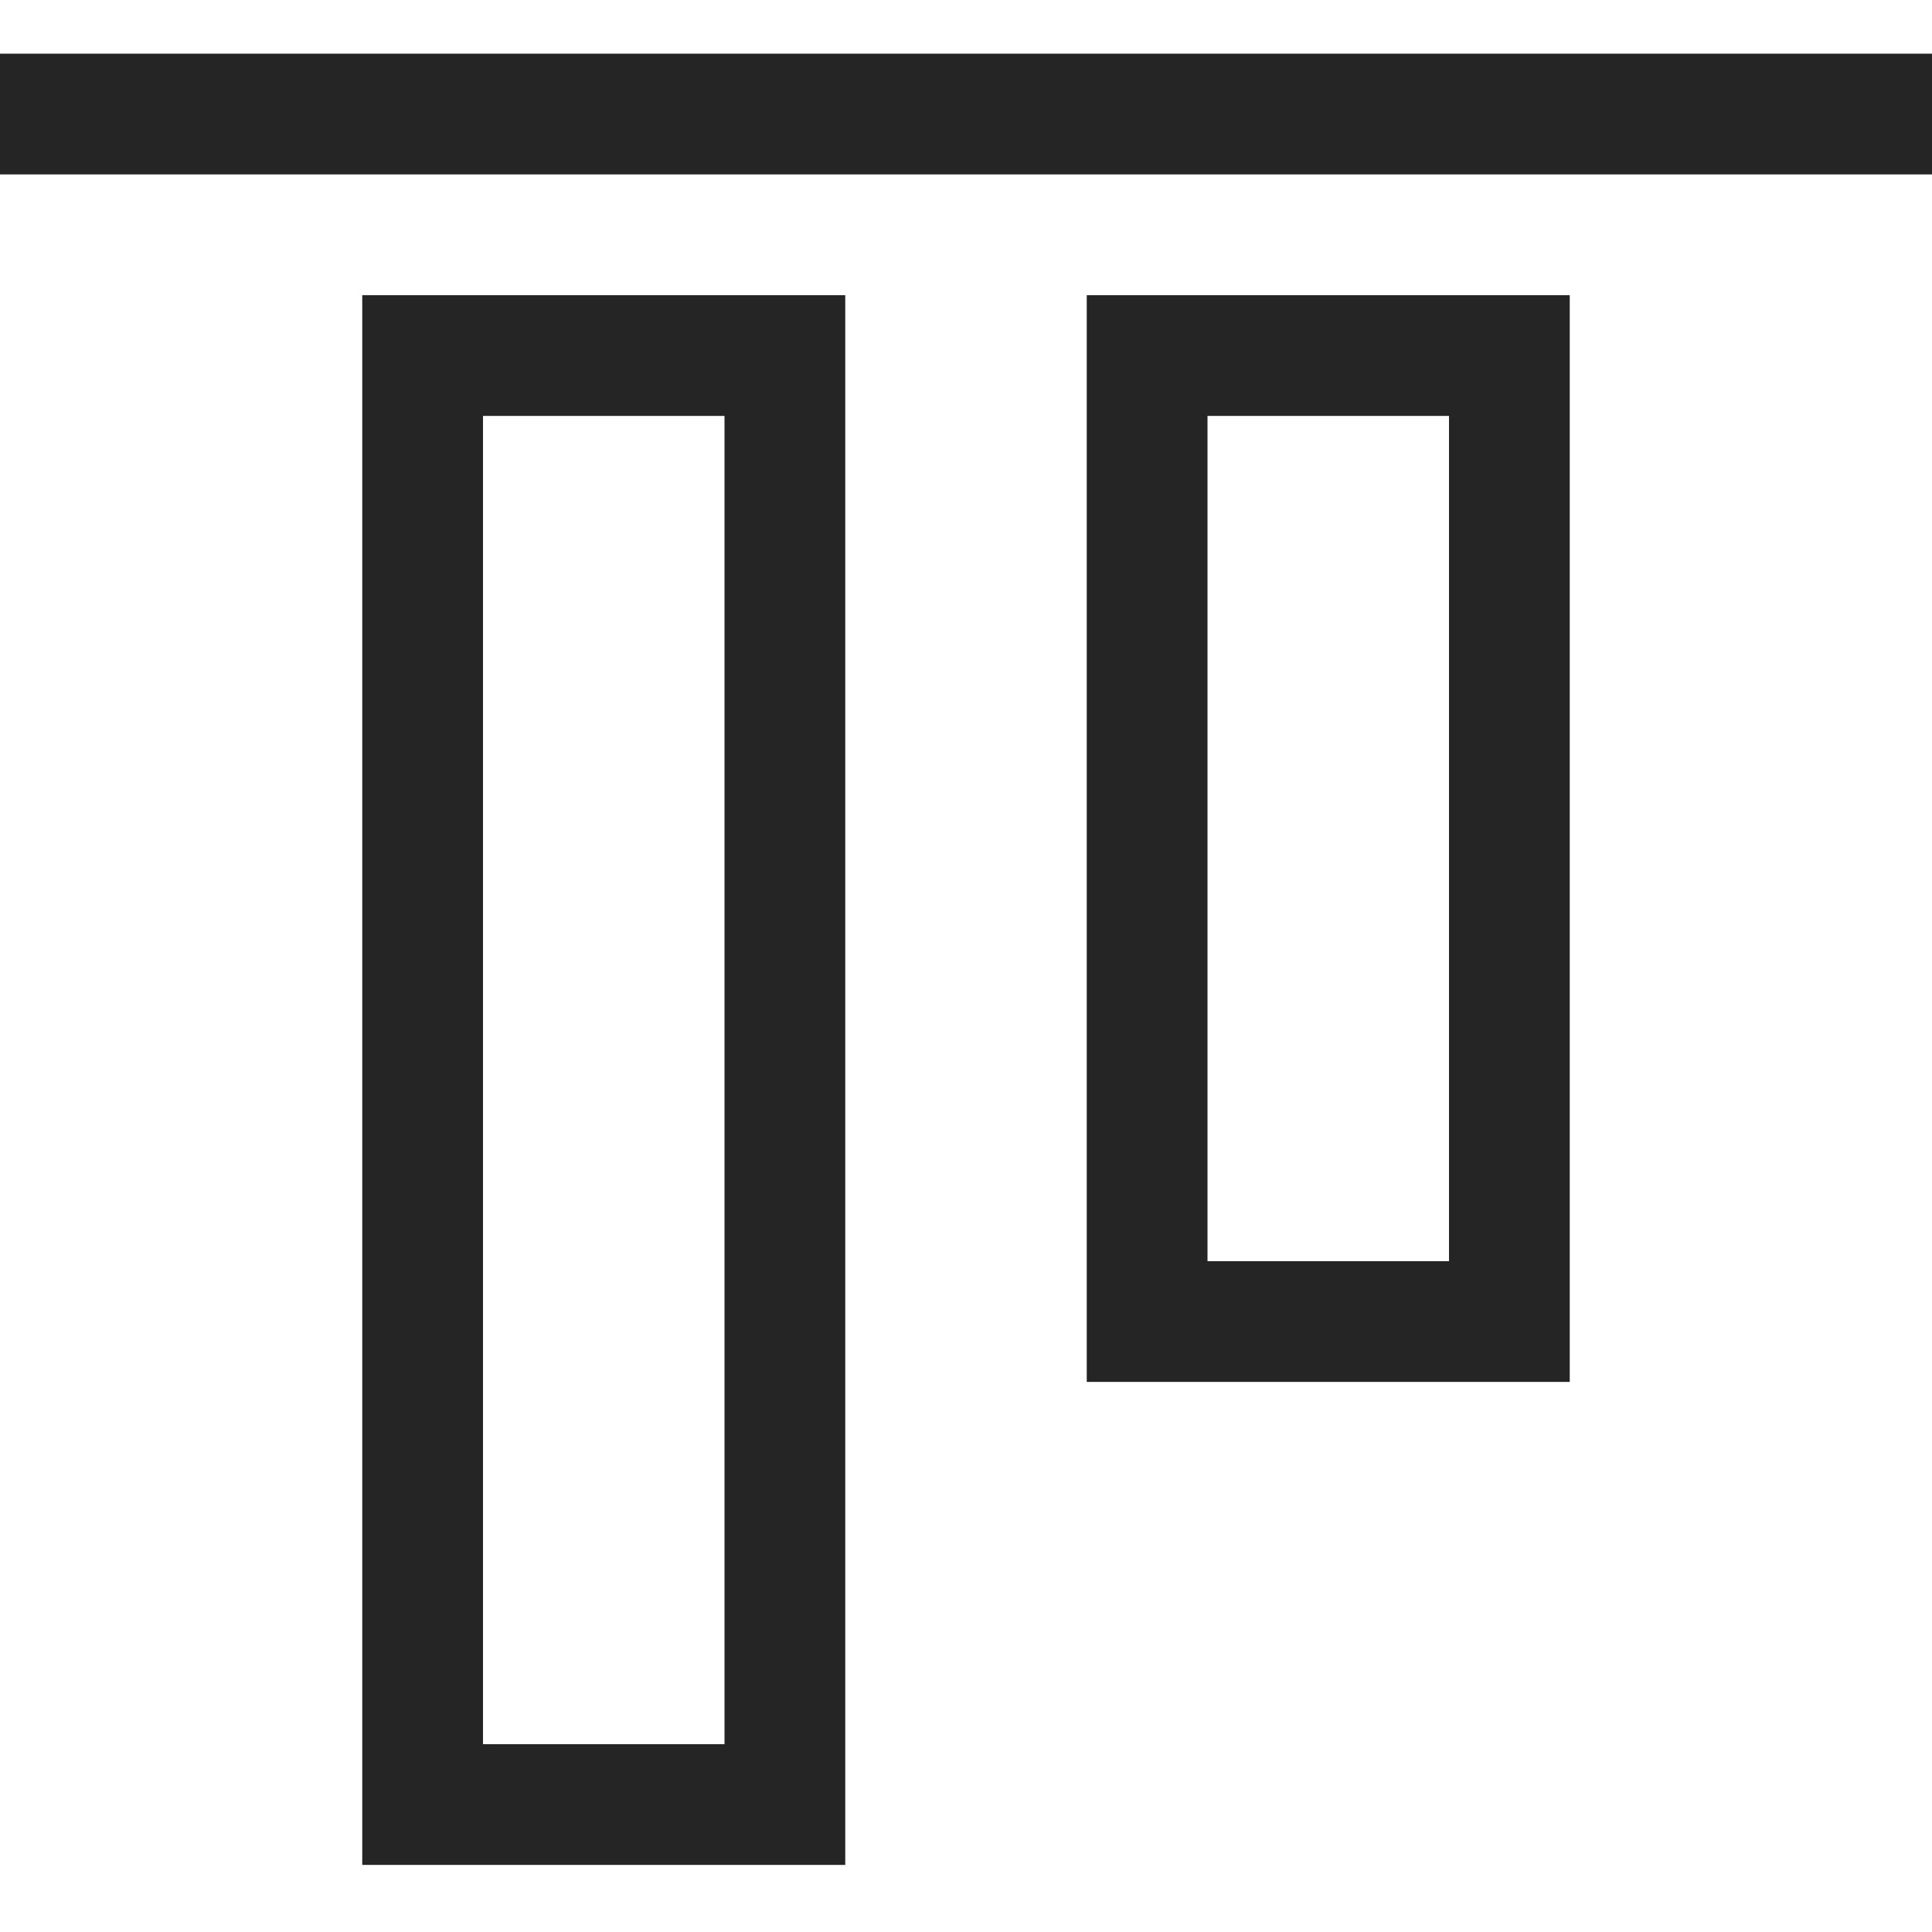
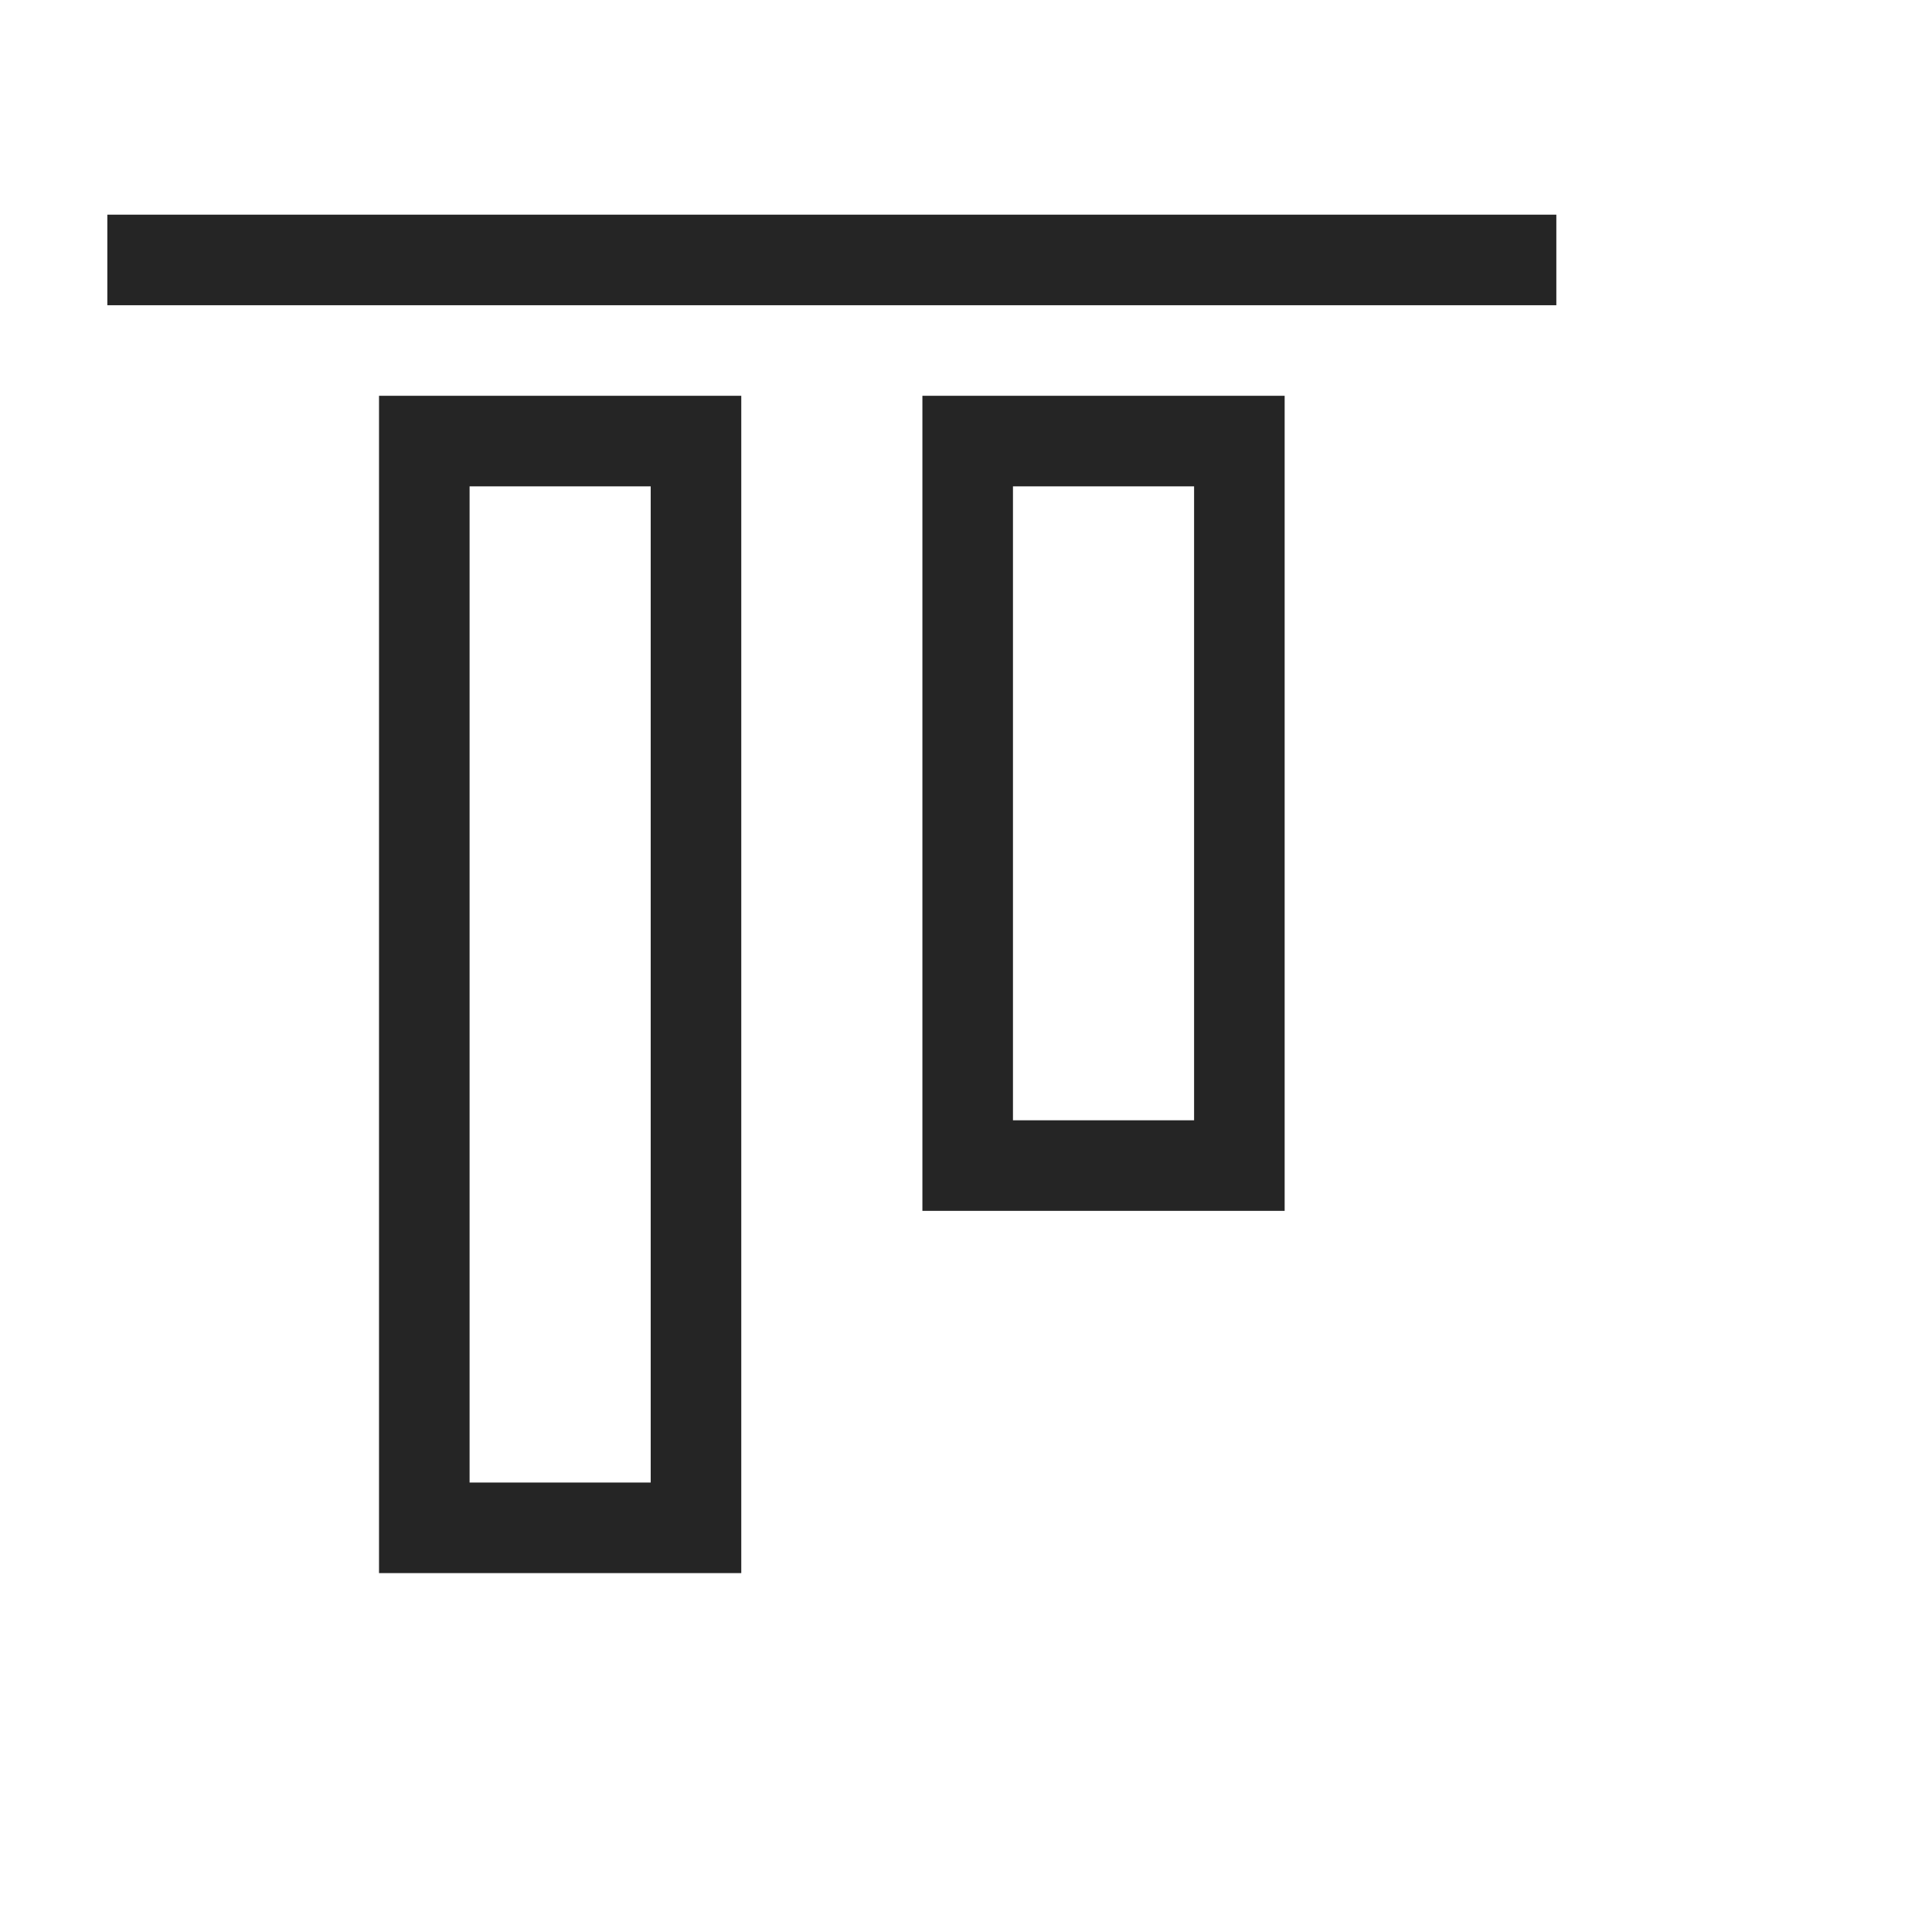
<svg xmlns="http://www.w3.org/2000/svg" width="32" height="32" viewBox="0 0 18 17" fill="none">
-   <path d="M18 0V1.125H0V0H18ZM10.125 2.25H14.625V12.375H10.125V2.25ZM11.25 11.25H13.5V3.375H11.25V11.25ZM3.375 2.25H7.875V16.875H3.375V2.25ZM4.5 15.75H6.75V3.375H4.5V15.75Z" fill="#252525" />
+   <path transform="translate(1, 1.5) scale(0.75)" d="M18 0V1.125H0V0H18ZM10.125 2.25H14.625V12.375H10.125V2.25ZM11.25 11.25H13.5V3.375H11.25V11.25ZM3.375 2.25H7.875V16.875H3.375V2.25ZM4.5 15.75H6.75V3.375H4.5V15.75Z" fill="#252525" />
</svg>
